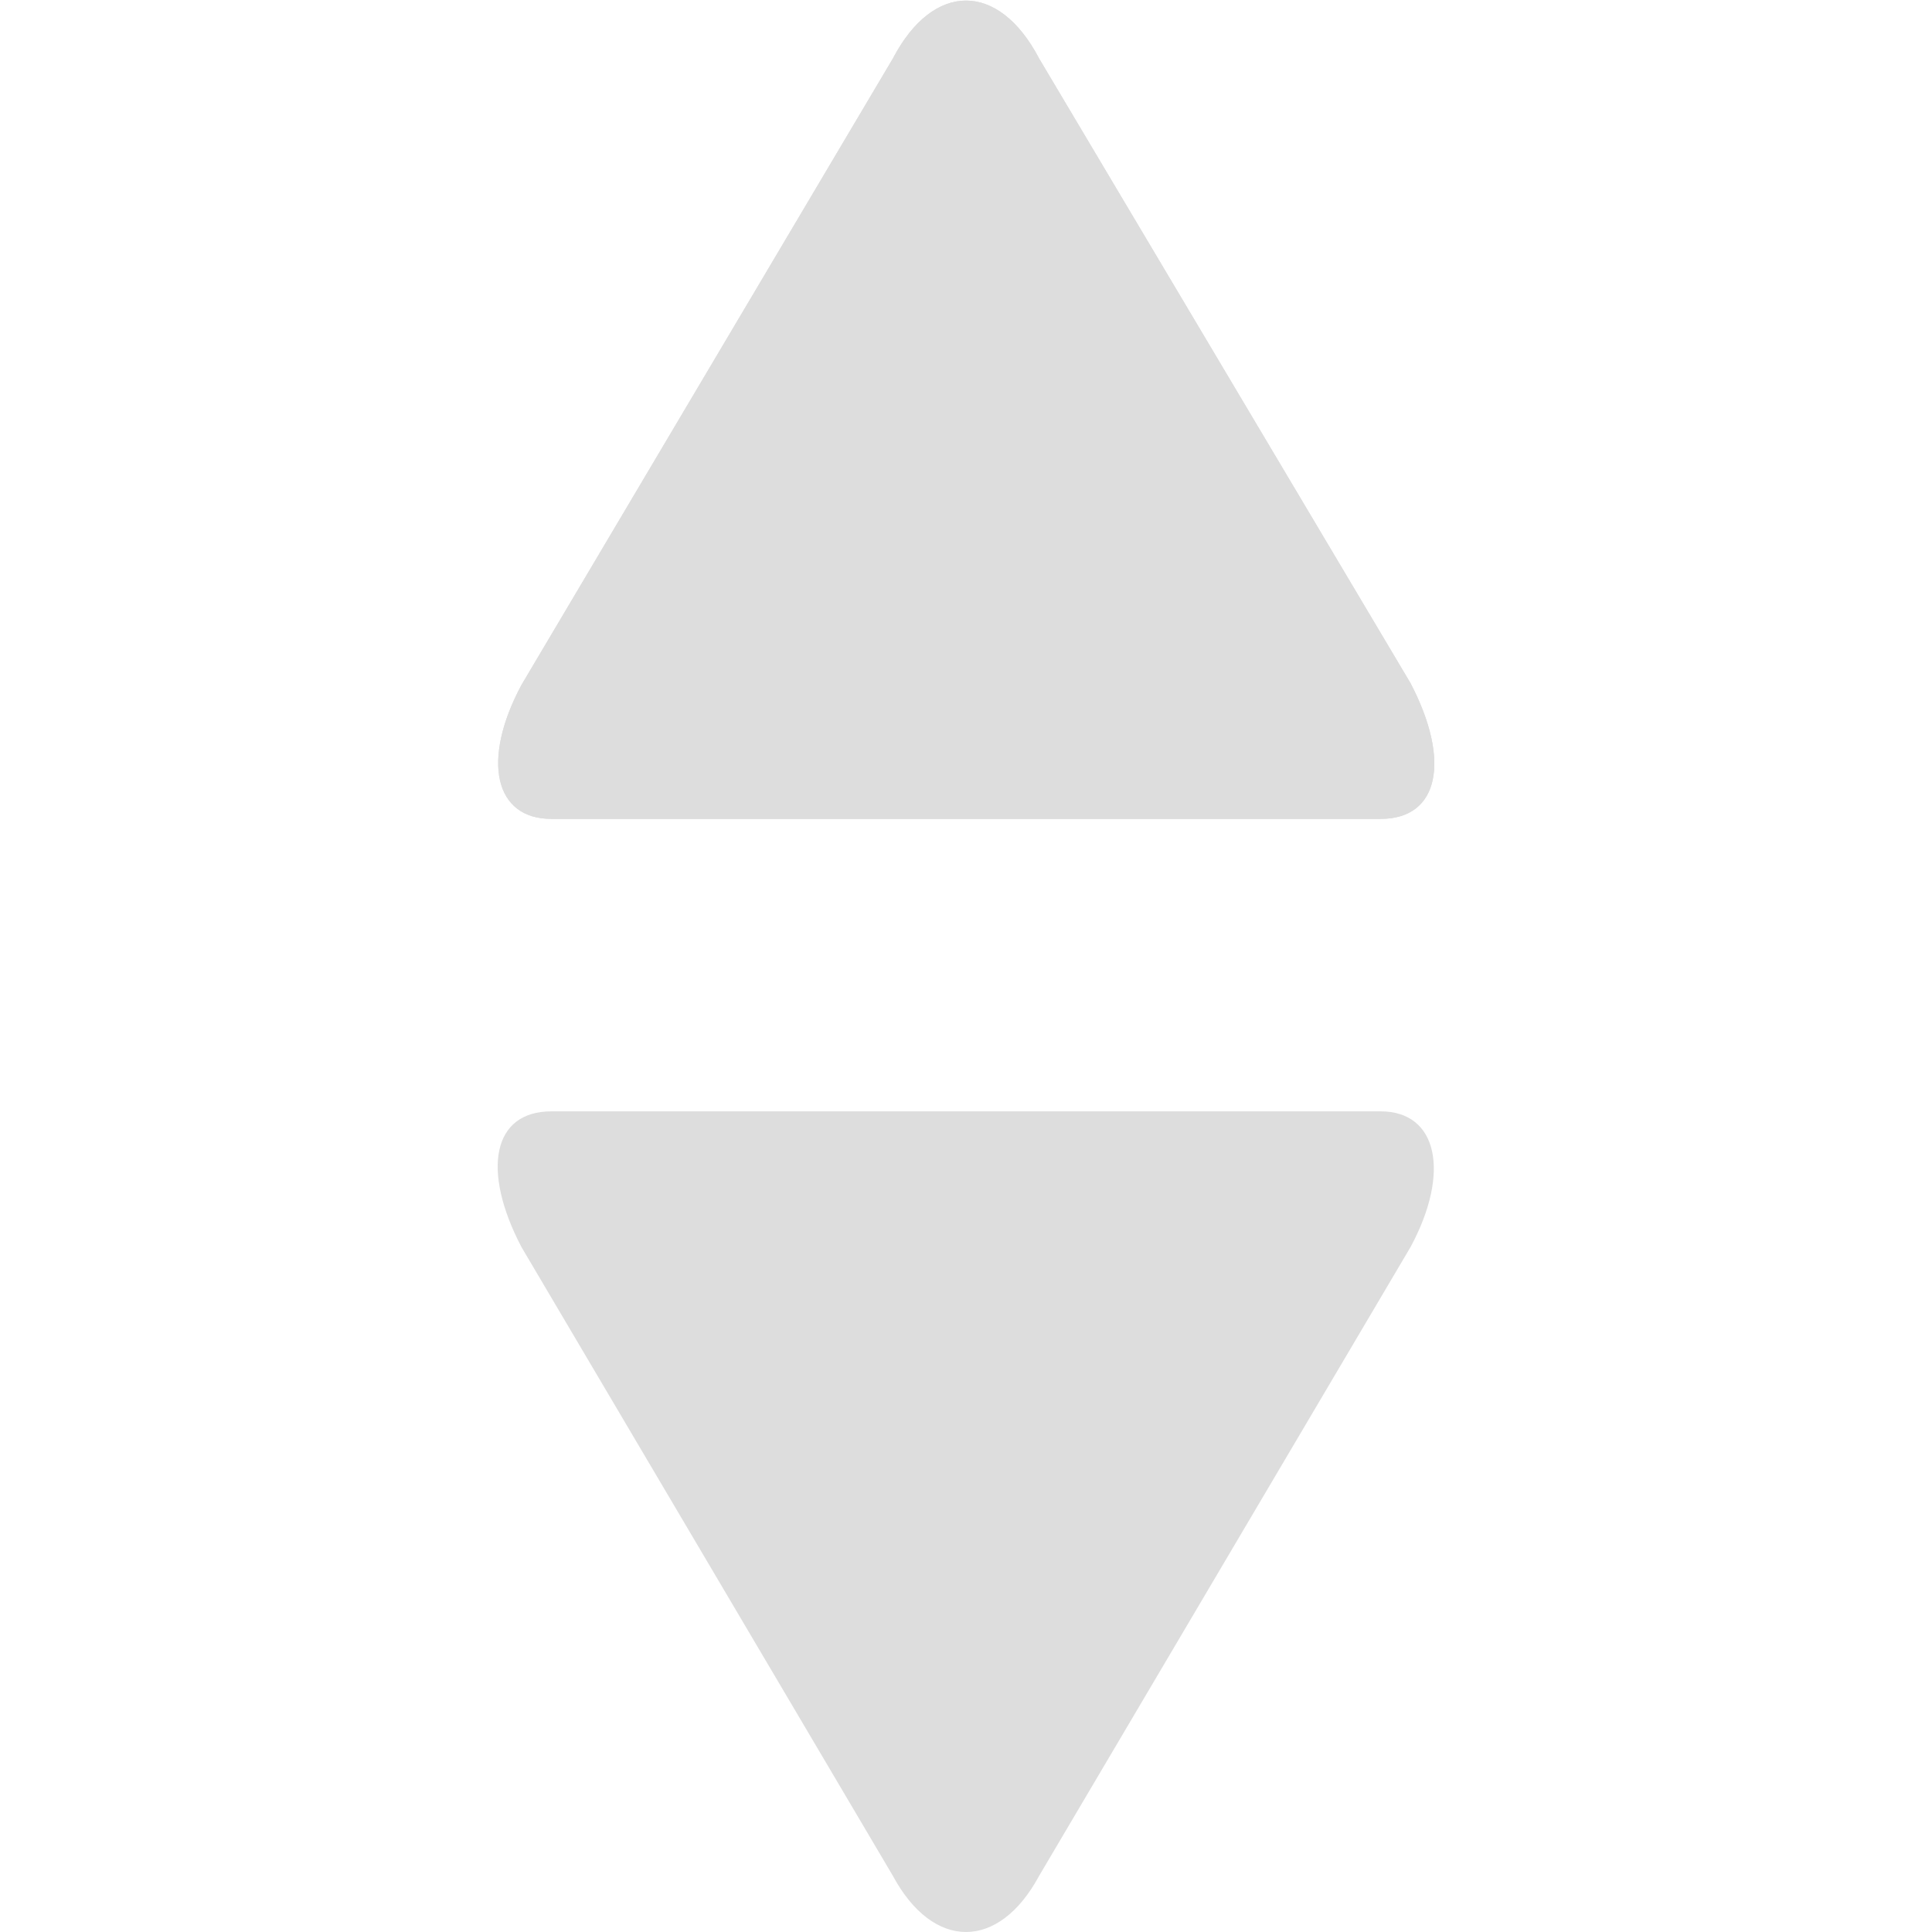
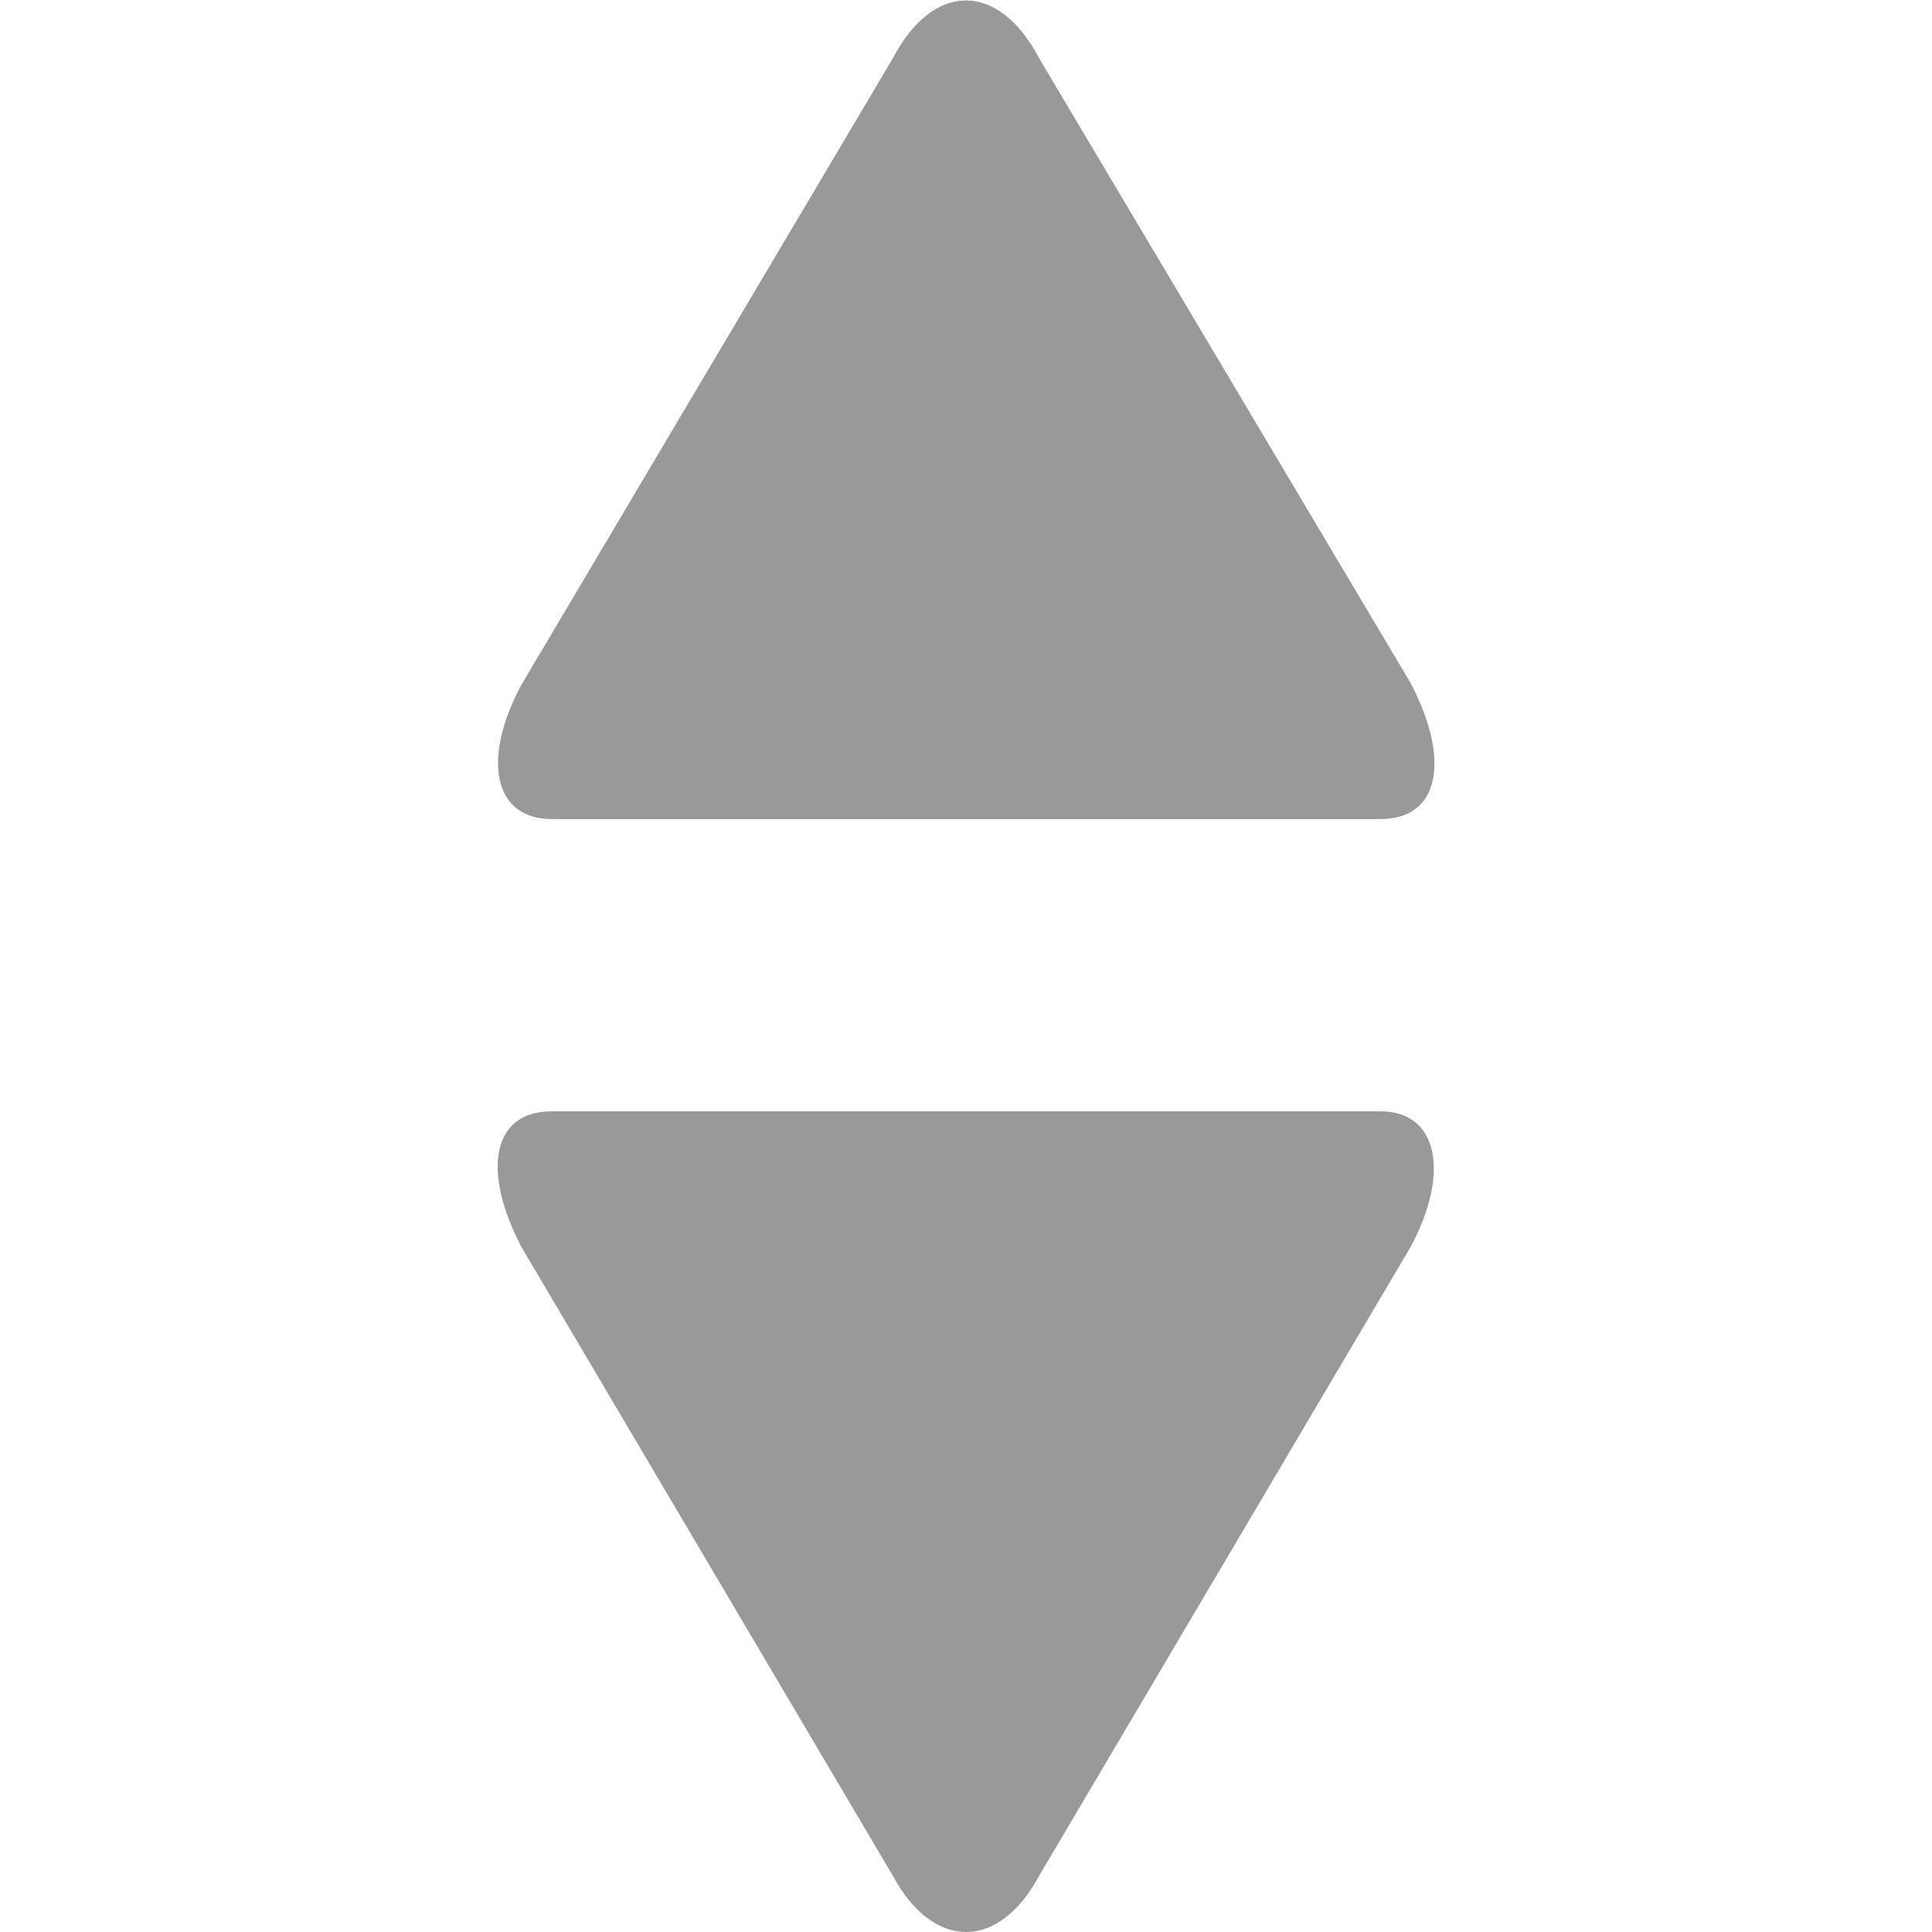
<svg xmlns="http://www.w3.org/2000/svg" t="1621260209055" class="icon" viewBox="0 0 1024 1024" version="1.1" p-id="22540" width="200" height="200">
-   <path d="M292.195 589.04c-31.002 0-37.203 31.002-15.811 71.925l196.863 333.273c21.391 39.683 56.114 39.683 77.505 0l196.863-333.273c21.391-39.683 14.261-71.925-15.811-71.925z m0-155.011h439.61c31.002 0 37.203-31.002 15.811-71.925L550.753 31.002C529.361-9.921 494.639-9.921 473.247 31.002L276.384 363.035C254.992 403.028 262.123 434.03 292.195 434.03z" fill="#ddd" p-id="22541" />
-   <path d="M292.195 434.03h439.61c31.002 0 37.203-31.002 15.811-71.925L550.753 31.002C529.361-9.921 494.639-9.921 473.247 31.002L276.384 363.035C254.992 403.028 262.123 434.03 292.195 434.03z" fill="#ddd" p-id="22542" />
+   <path d="M292.195 589.04c-31.002 0-37.203 31.002-15.811 71.925l196.863 333.273c21.391 39.683 56.114 39.683 77.505 0l196.863-333.273c21.391-39.683 14.261-71.925-15.811-71.925z m0-155.011h439.61c31.002 0 37.203-31.002 15.811-71.925L550.753 31.002C529.361-9.921 494.639-9.921 473.247 31.002L276.384 363.035C254.992 403.028 262.123 434.03 292.195 434.03z" fill="#999" p-id="22541" />
+   <path d="M292.195 434.03h439.61c31.002 0 37.203-31.002 15.811-71.925L550.753 31.002C529.361-9.921 494.639-9.921 473.247 31.002L276.384 363.035C254.992 403.028 262.123 434.03 292.195 434.03z" fill="#999" p-id="22542" />
</svg>
